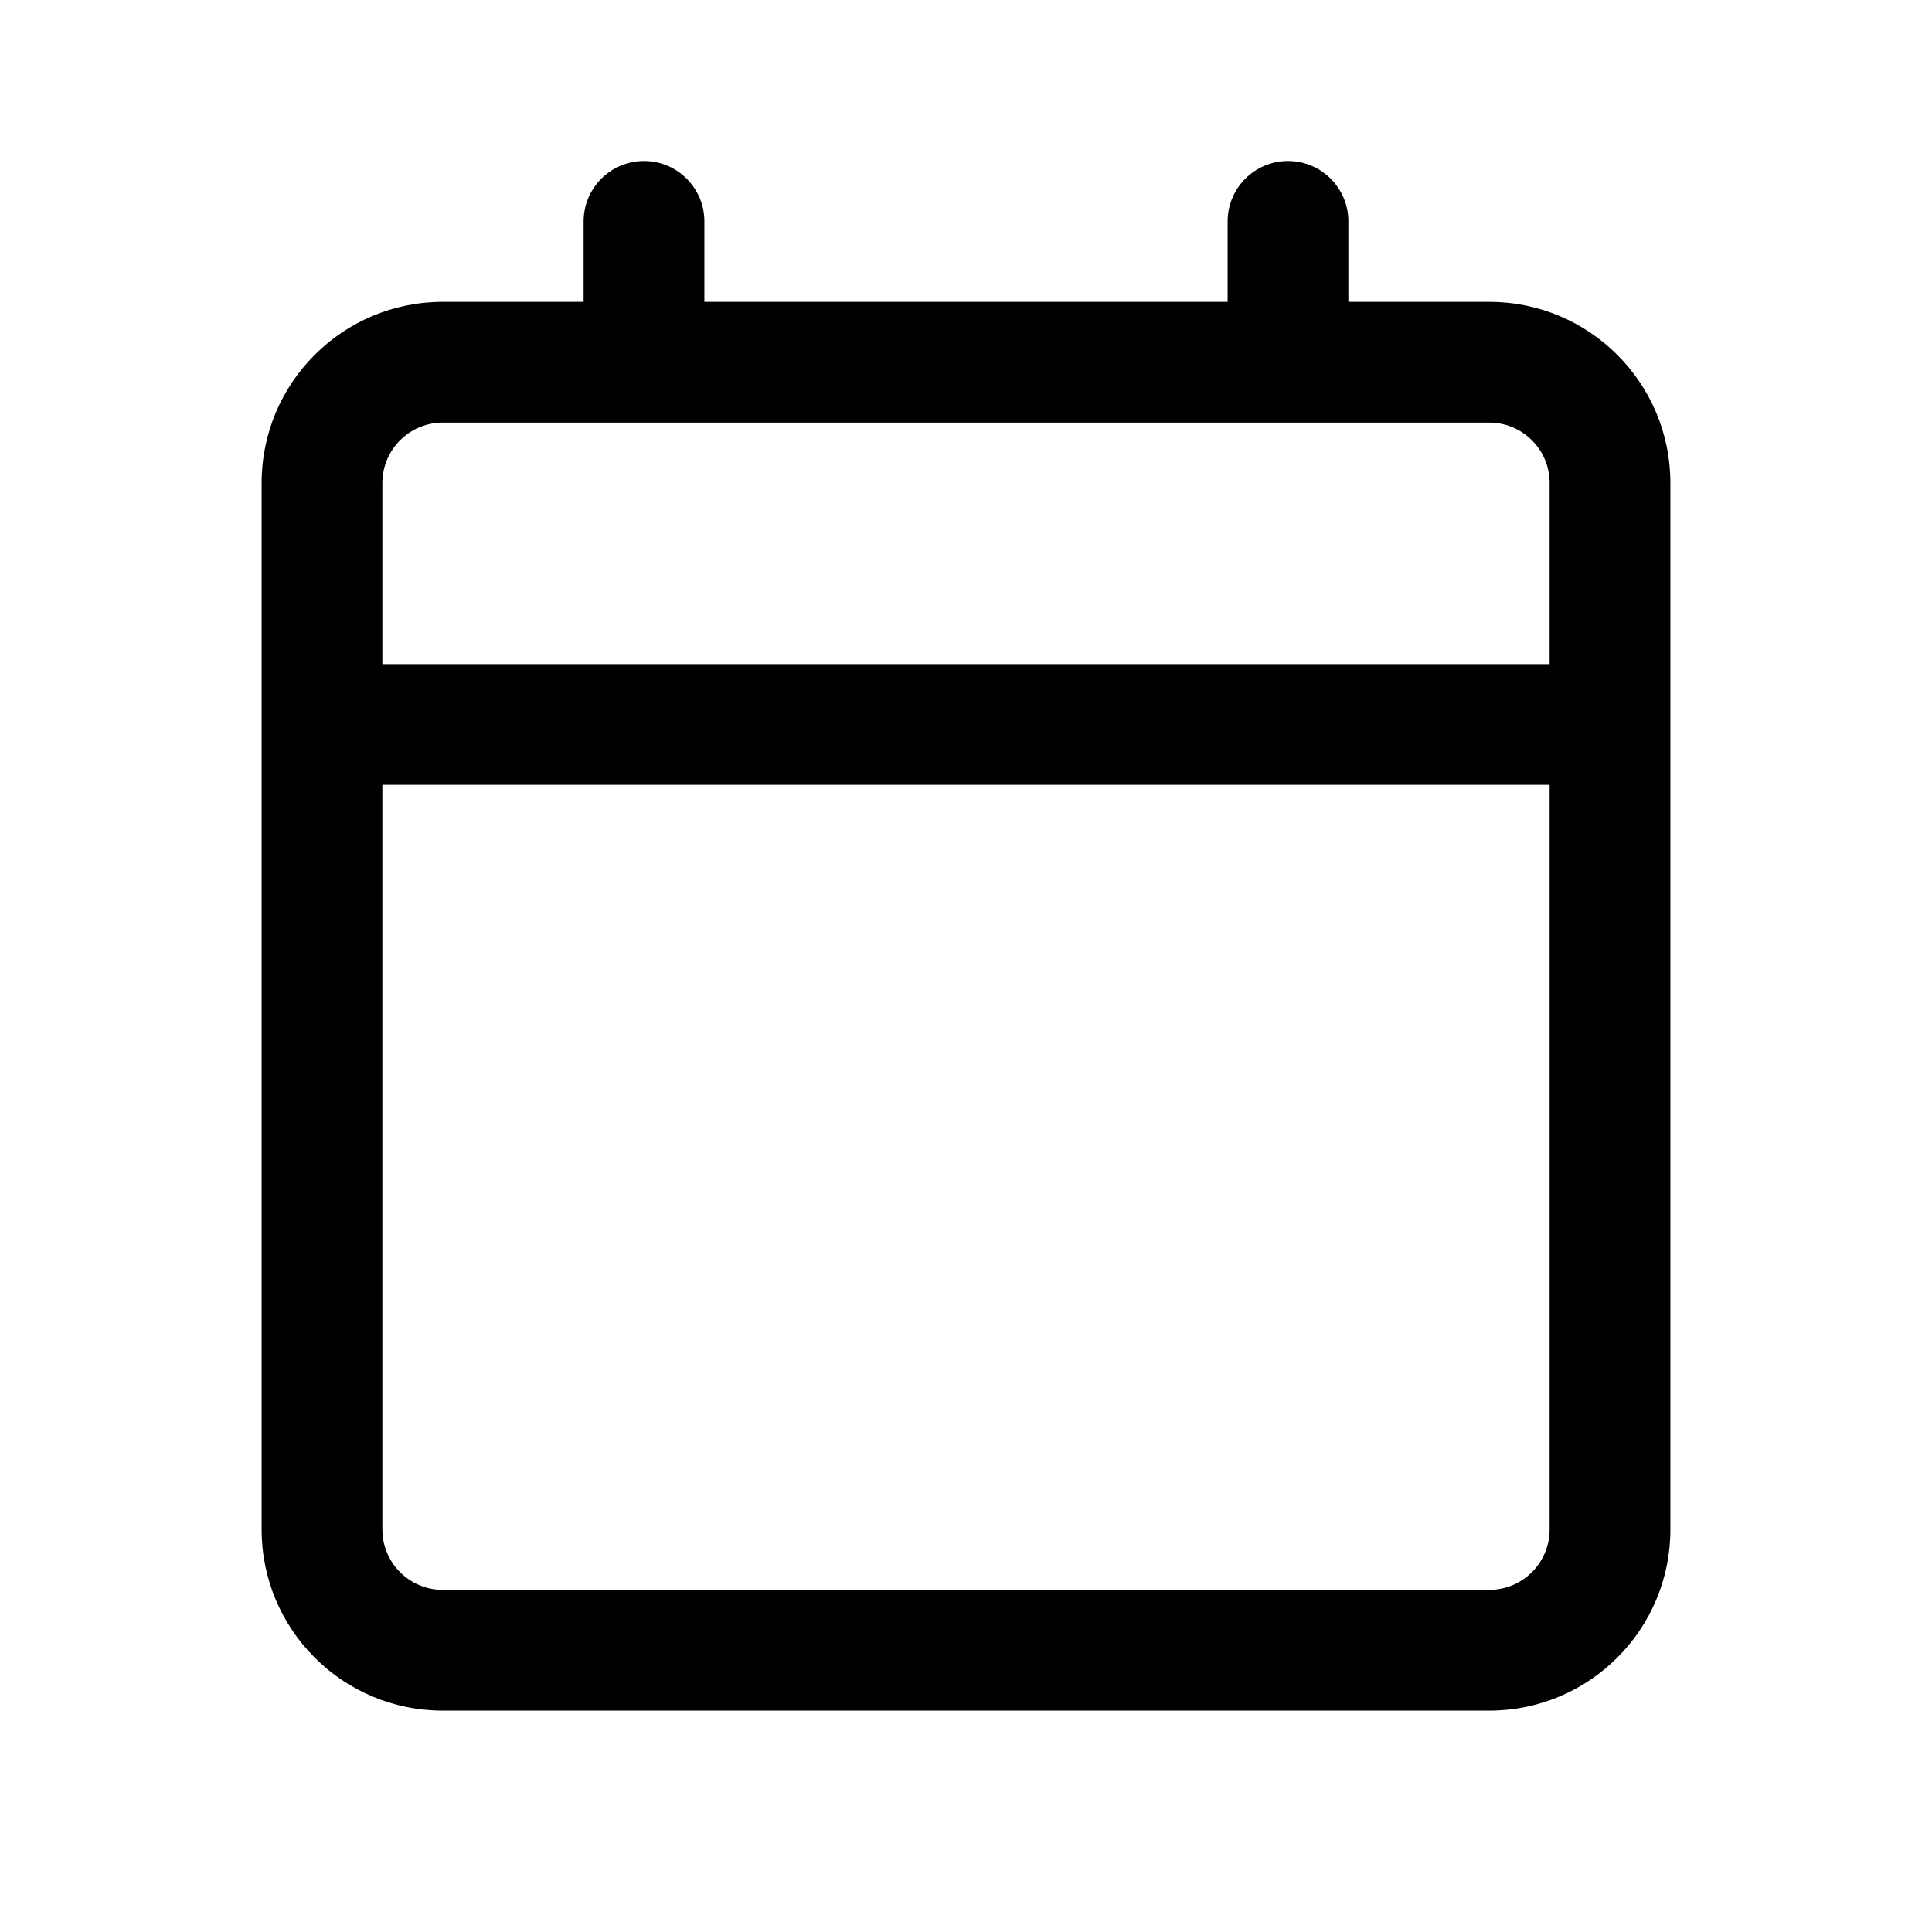
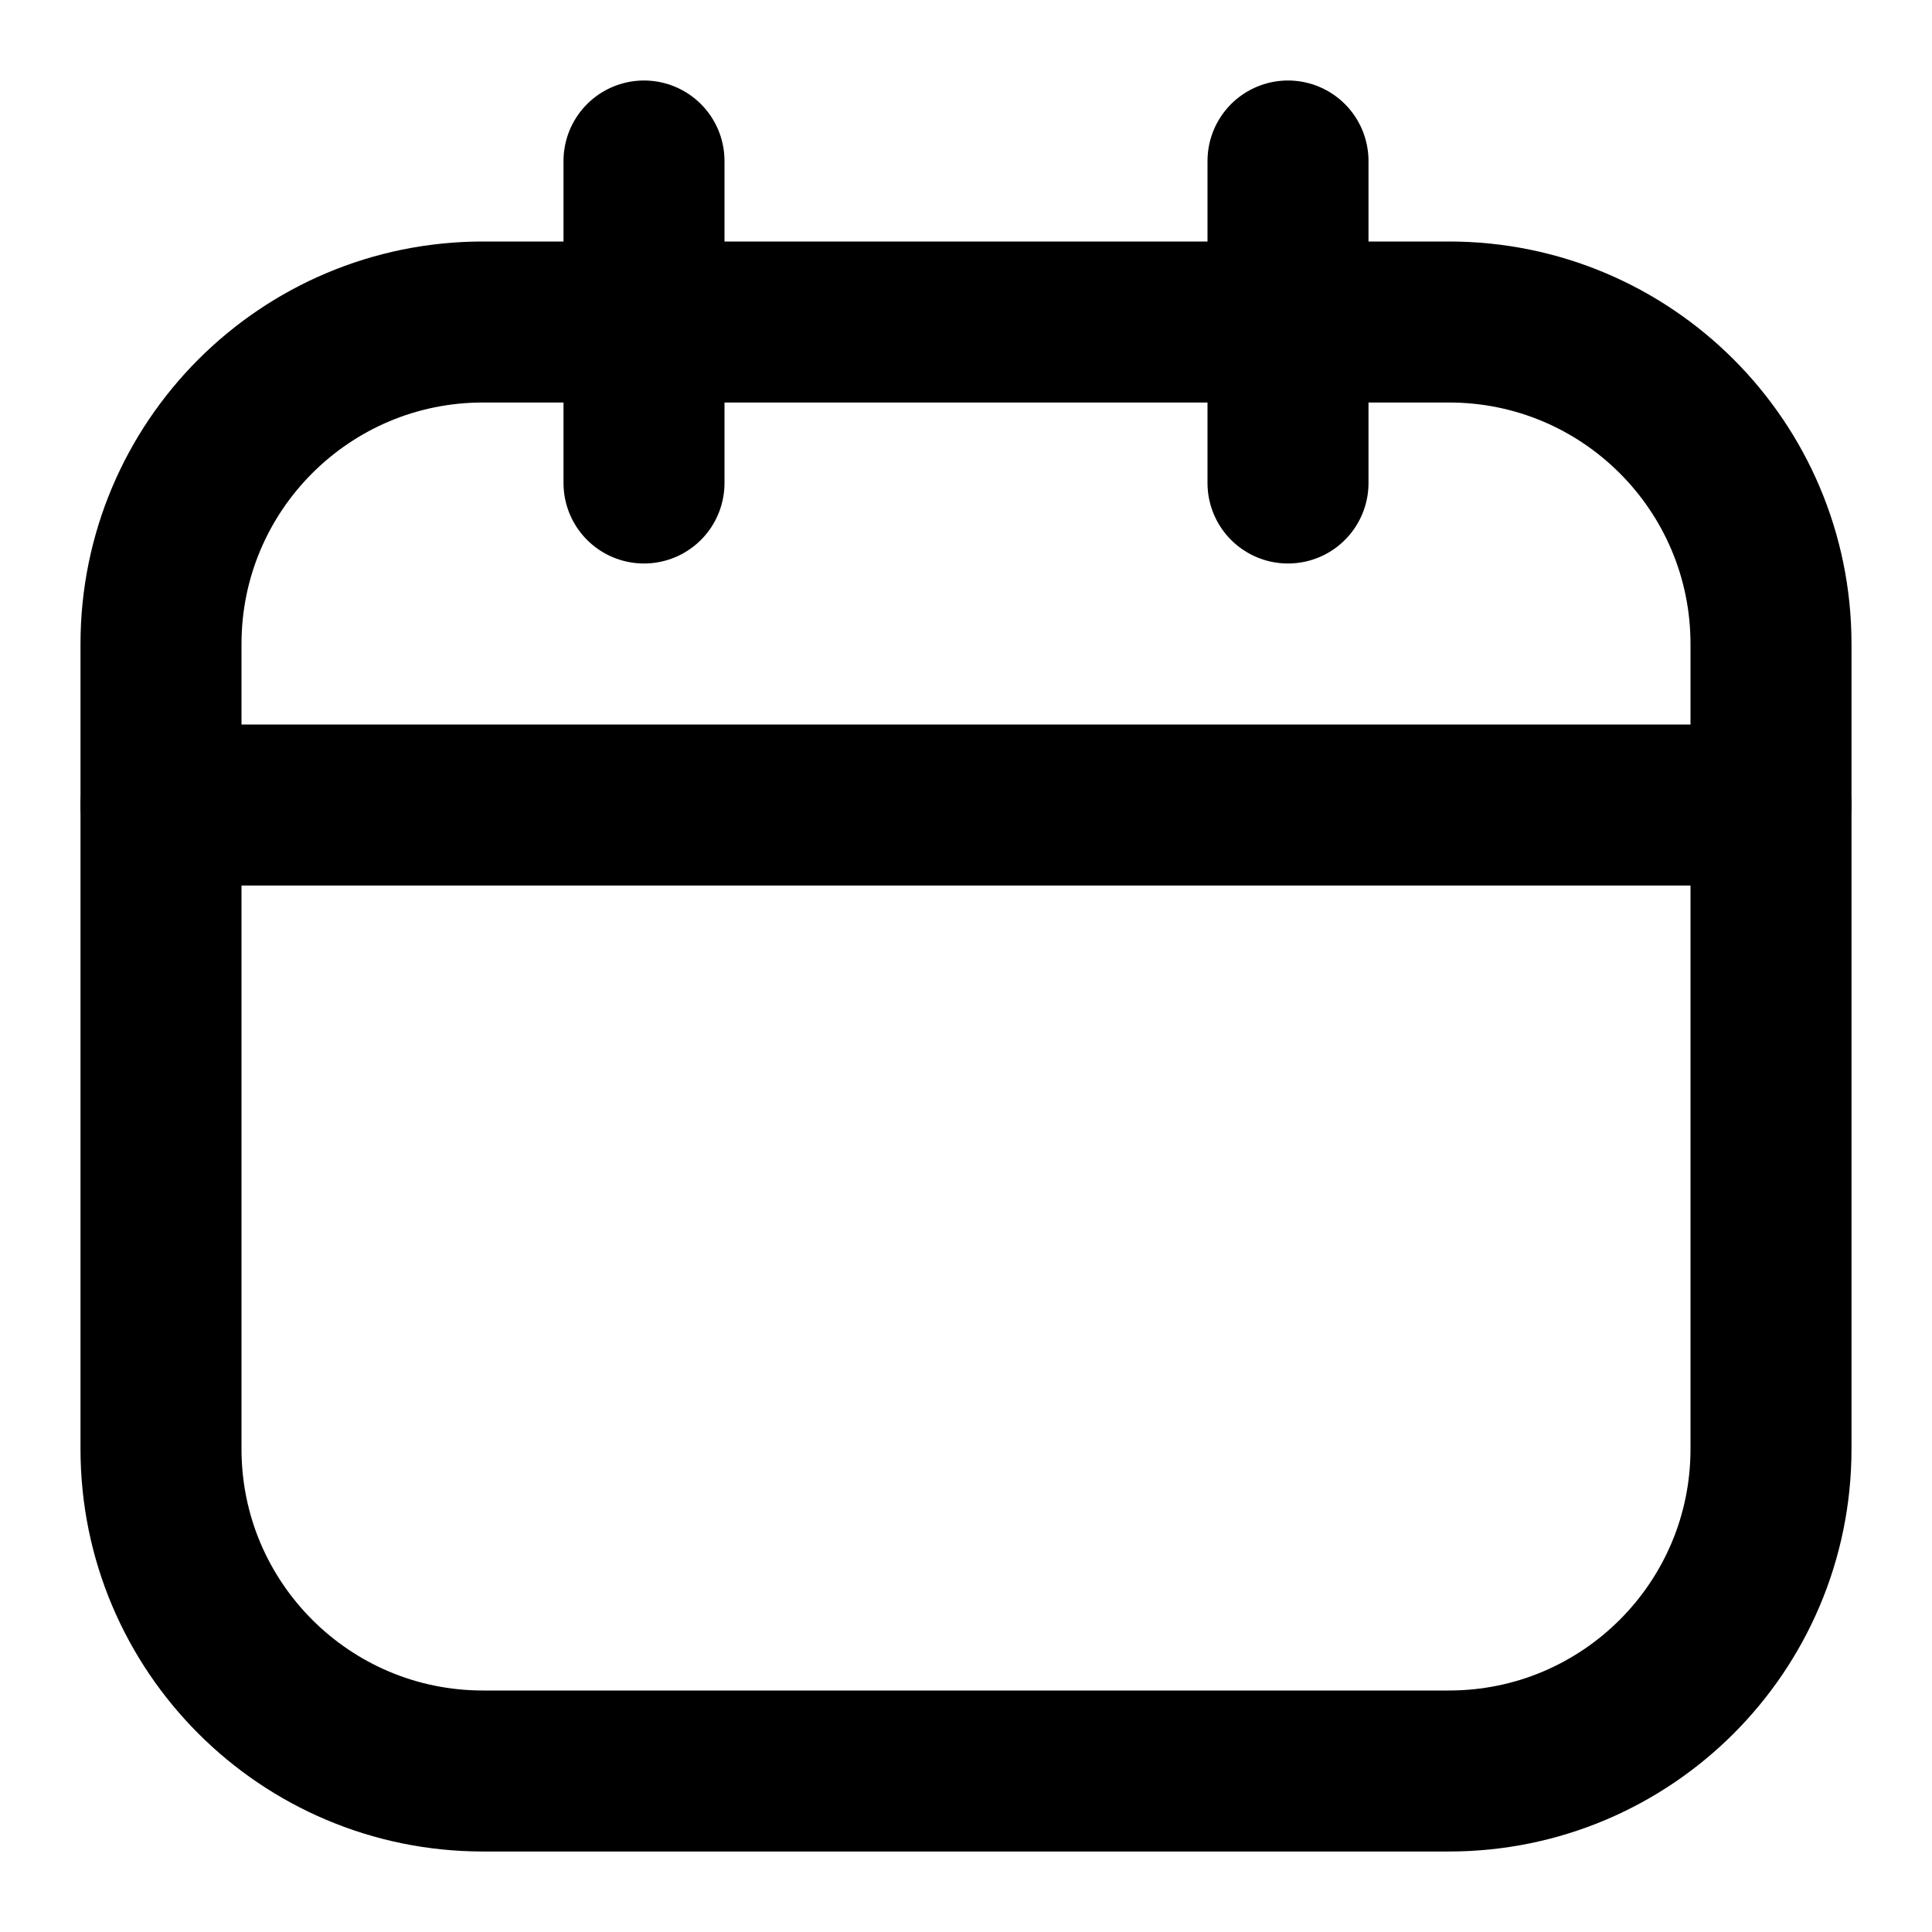
- <svg xmlns="http://www.w3.org/2000/svg" width="24" height="24" viewBox="0 0 24 24" fill="none">
-   <path fill-rule="evenodd" clip-rule="evenodd" d="M8 2C8.414 2 8.75 2.336 8.75 2.75V3.75H15.25V2.75C15.25 2.336 15.586 2 16 2C16.414 2 16.75 2.336 16.75 2.75V3.75H18.5C19.743 3.75 20.75 4.757 20.75 6V9V19C20.75 20.243 19.743 21.25 18.5 21.25H5.5C4.257 21.25 3.25 20.243 3.25 19V9V6C3.25 4.757 4.257 3.75 5.5 3.75H7.25V2.75C7.25 2.336 7.586 2 8 2ZM8 5.25H5.5C5.086 5.25 4.75 5.586 4.75 6V8.25H19.25V6C19.25 5.586 18.914 5.25 18.5 5.25H16H8ZM19.25 9.75H4.75V19C4.75 19.414 5.086 19.75 5.5 19.75H18.5C18.914 19.75 19.25 19.414 19.25 19V9.75Z" fill="currentColor" />
+ <svg xmlns="http://www.w3.org/2000/svg" width="1.5em" height="1.5em" viewBox="0 0 24 24">
+   <path d="M0 0h24v24H0z" fill="none" />
+   <g fill="none" stroke="currentColor" stroke-linecap="round" stroke-linejoin="round" stroke-width="2">
+     <rect width="20" height="18" x="2" y="4" rx="4" />
+     <path d="M8 2v4m8-4v4M2 10h20" />
+   </g>
</svg>
